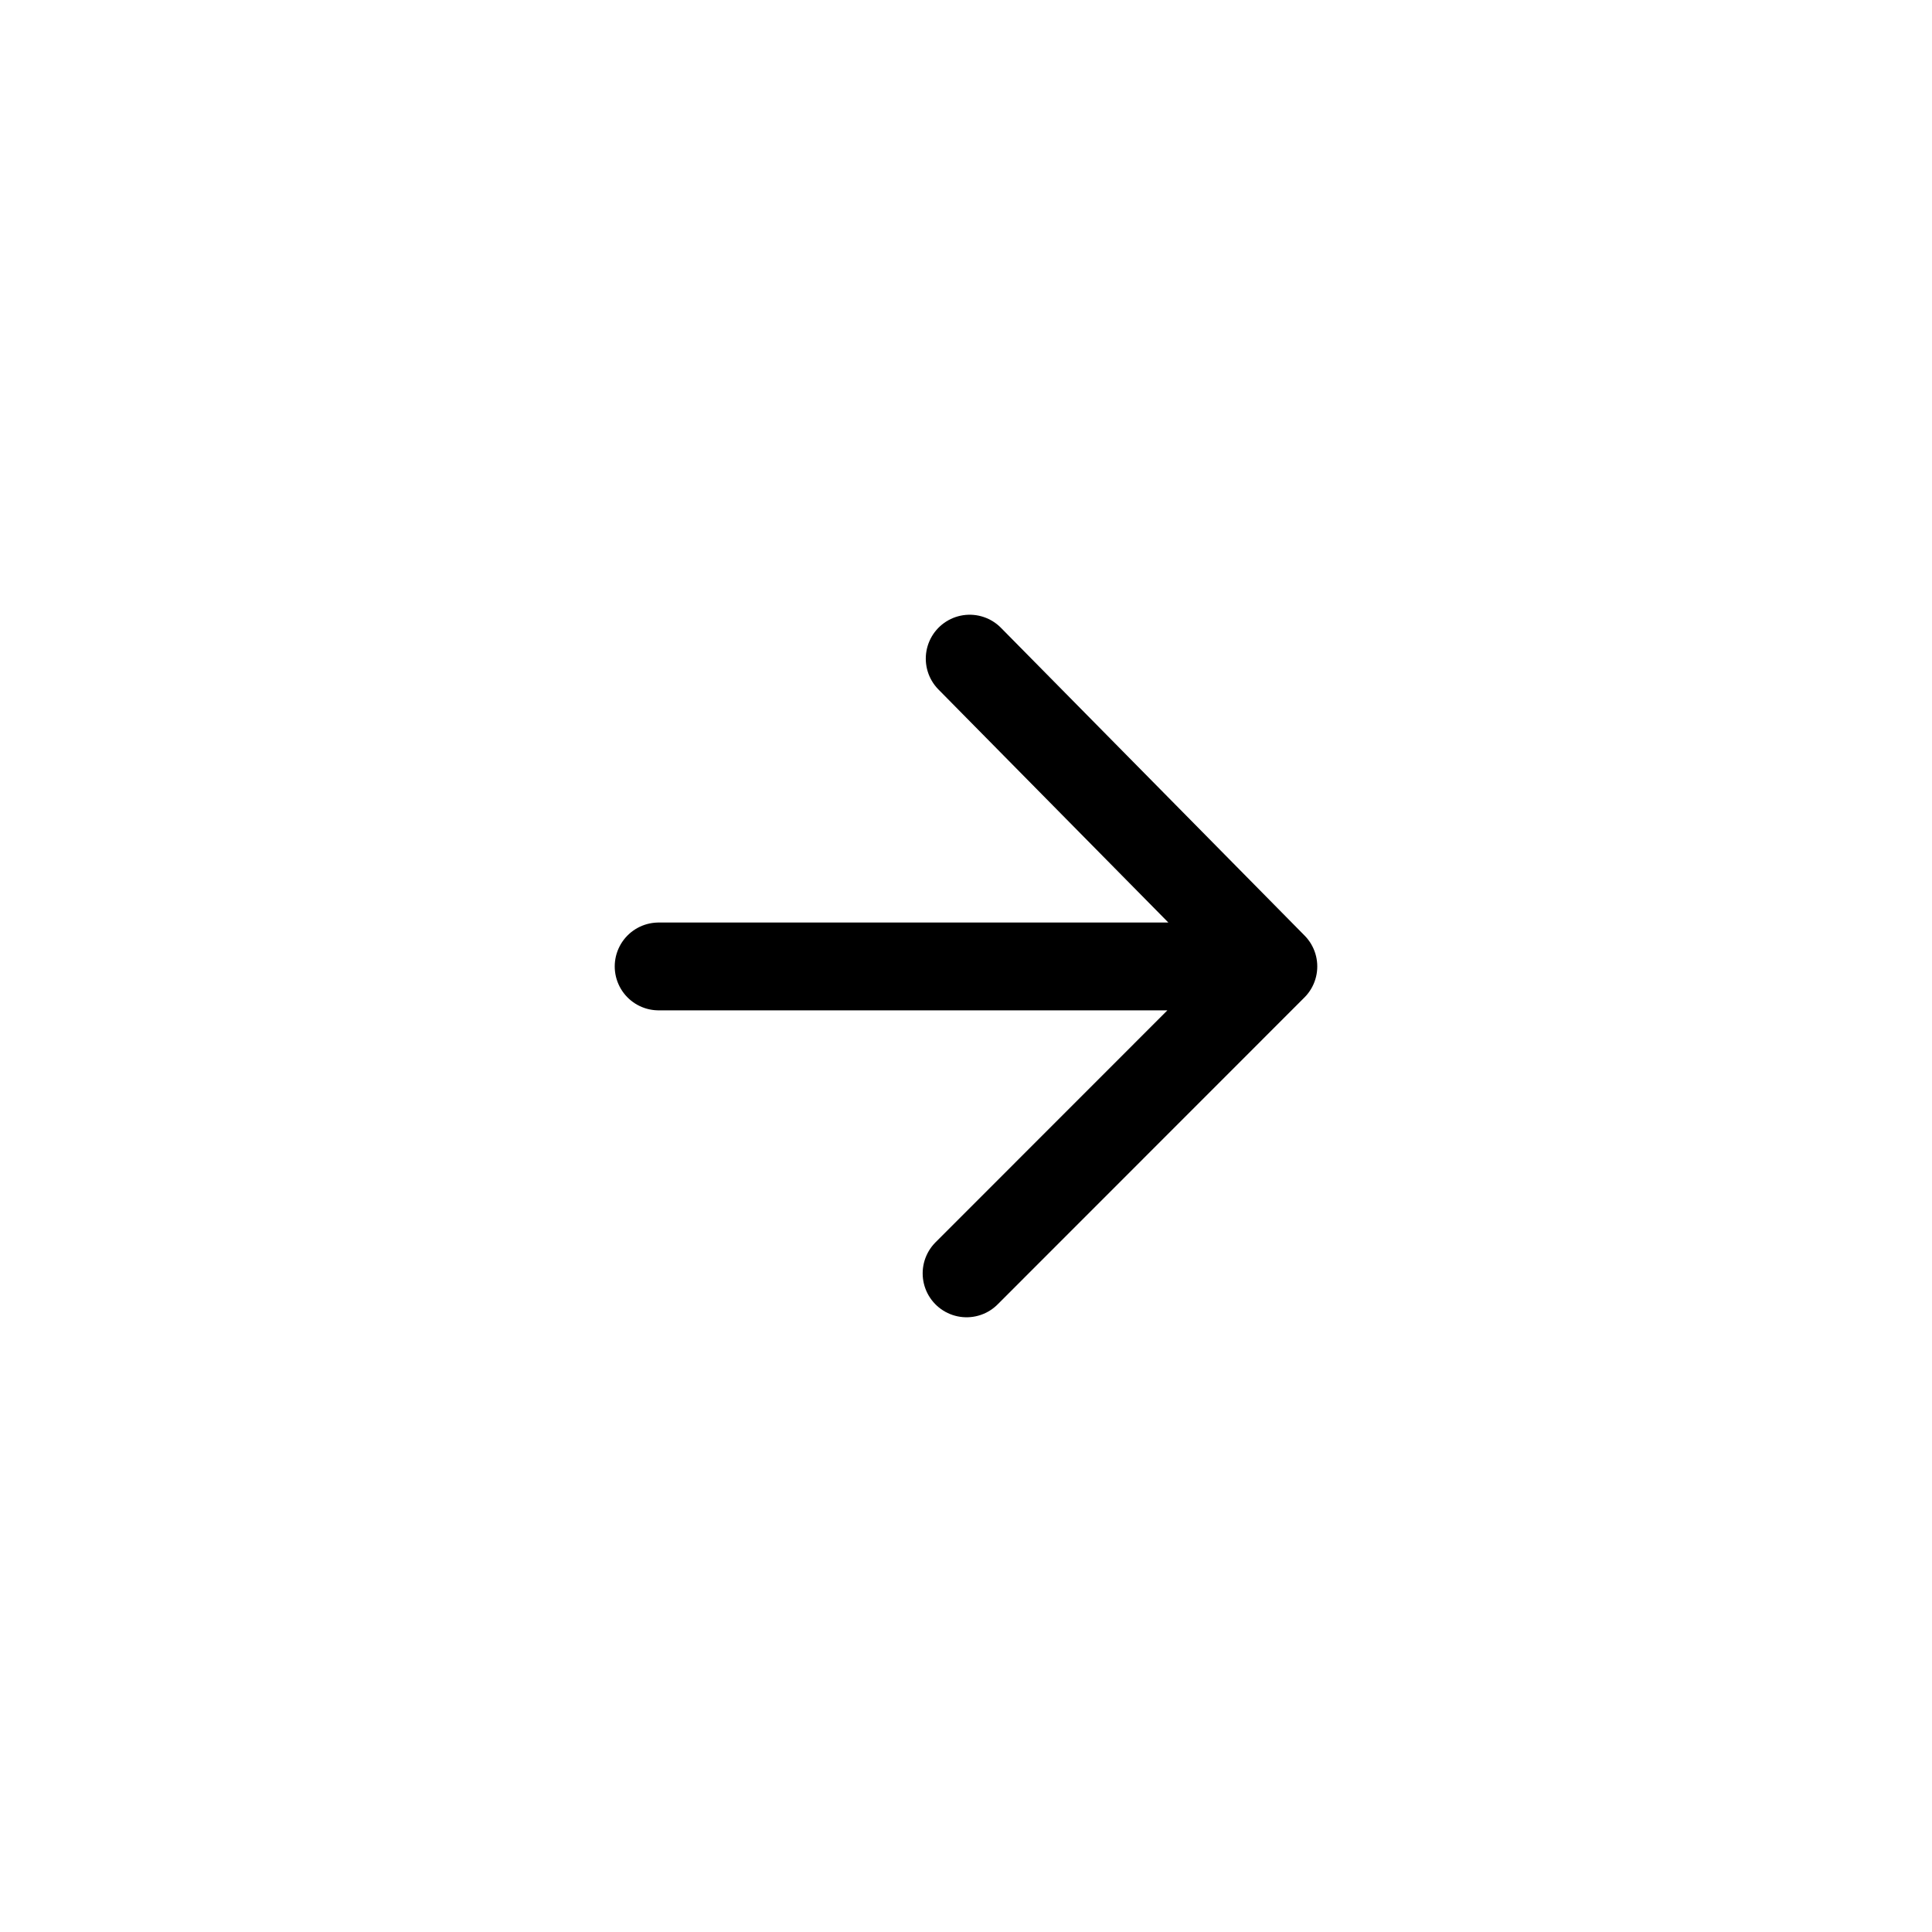
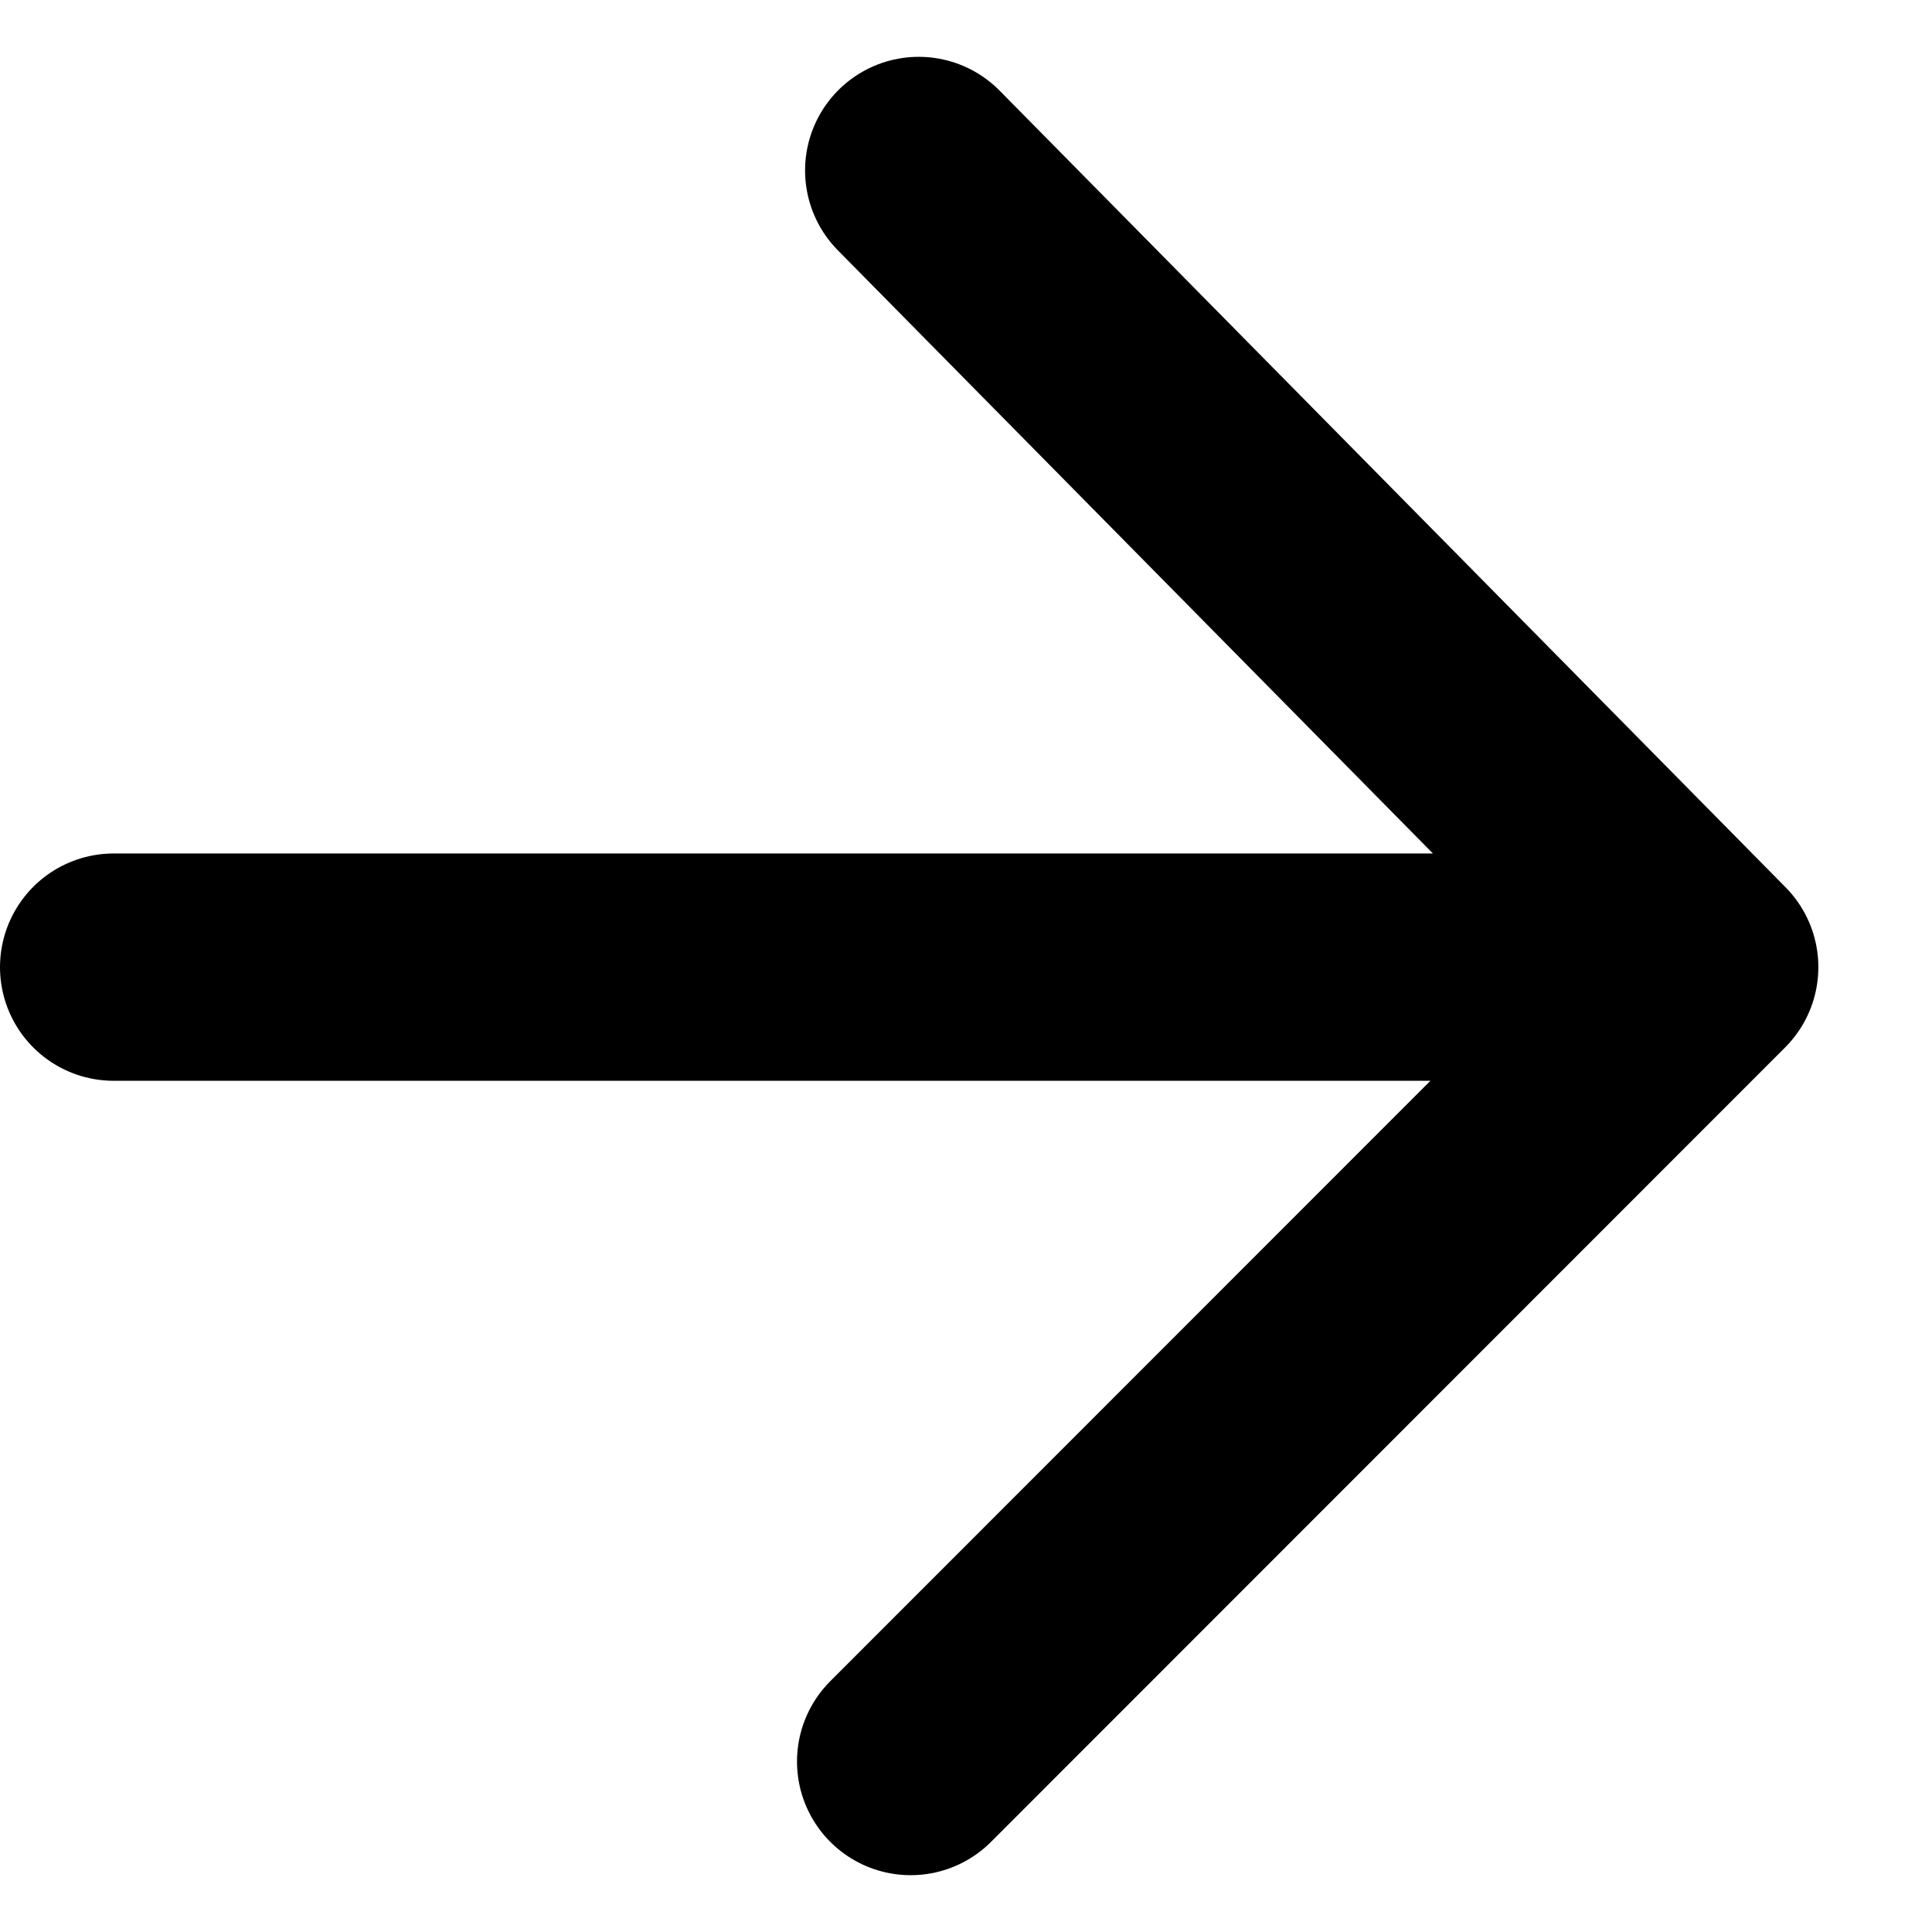
- <svg xmlns="http://www.w3.org/2000/svg" width="44" height="44" viewBox="0 0 44 44" fill="none">
+ <svg xmlns="http://www.w3.org/2000/svg" width="44" height="44" viewBox="14 14 17 16" fill="none">
  <path d="M22.013 29L29 22.01M29 22.01L22.084 15M29 22.01H15" stroke="black" stroke-width="2" stroke-linecap="round" stroke-linejoin="round" />
</svg>
